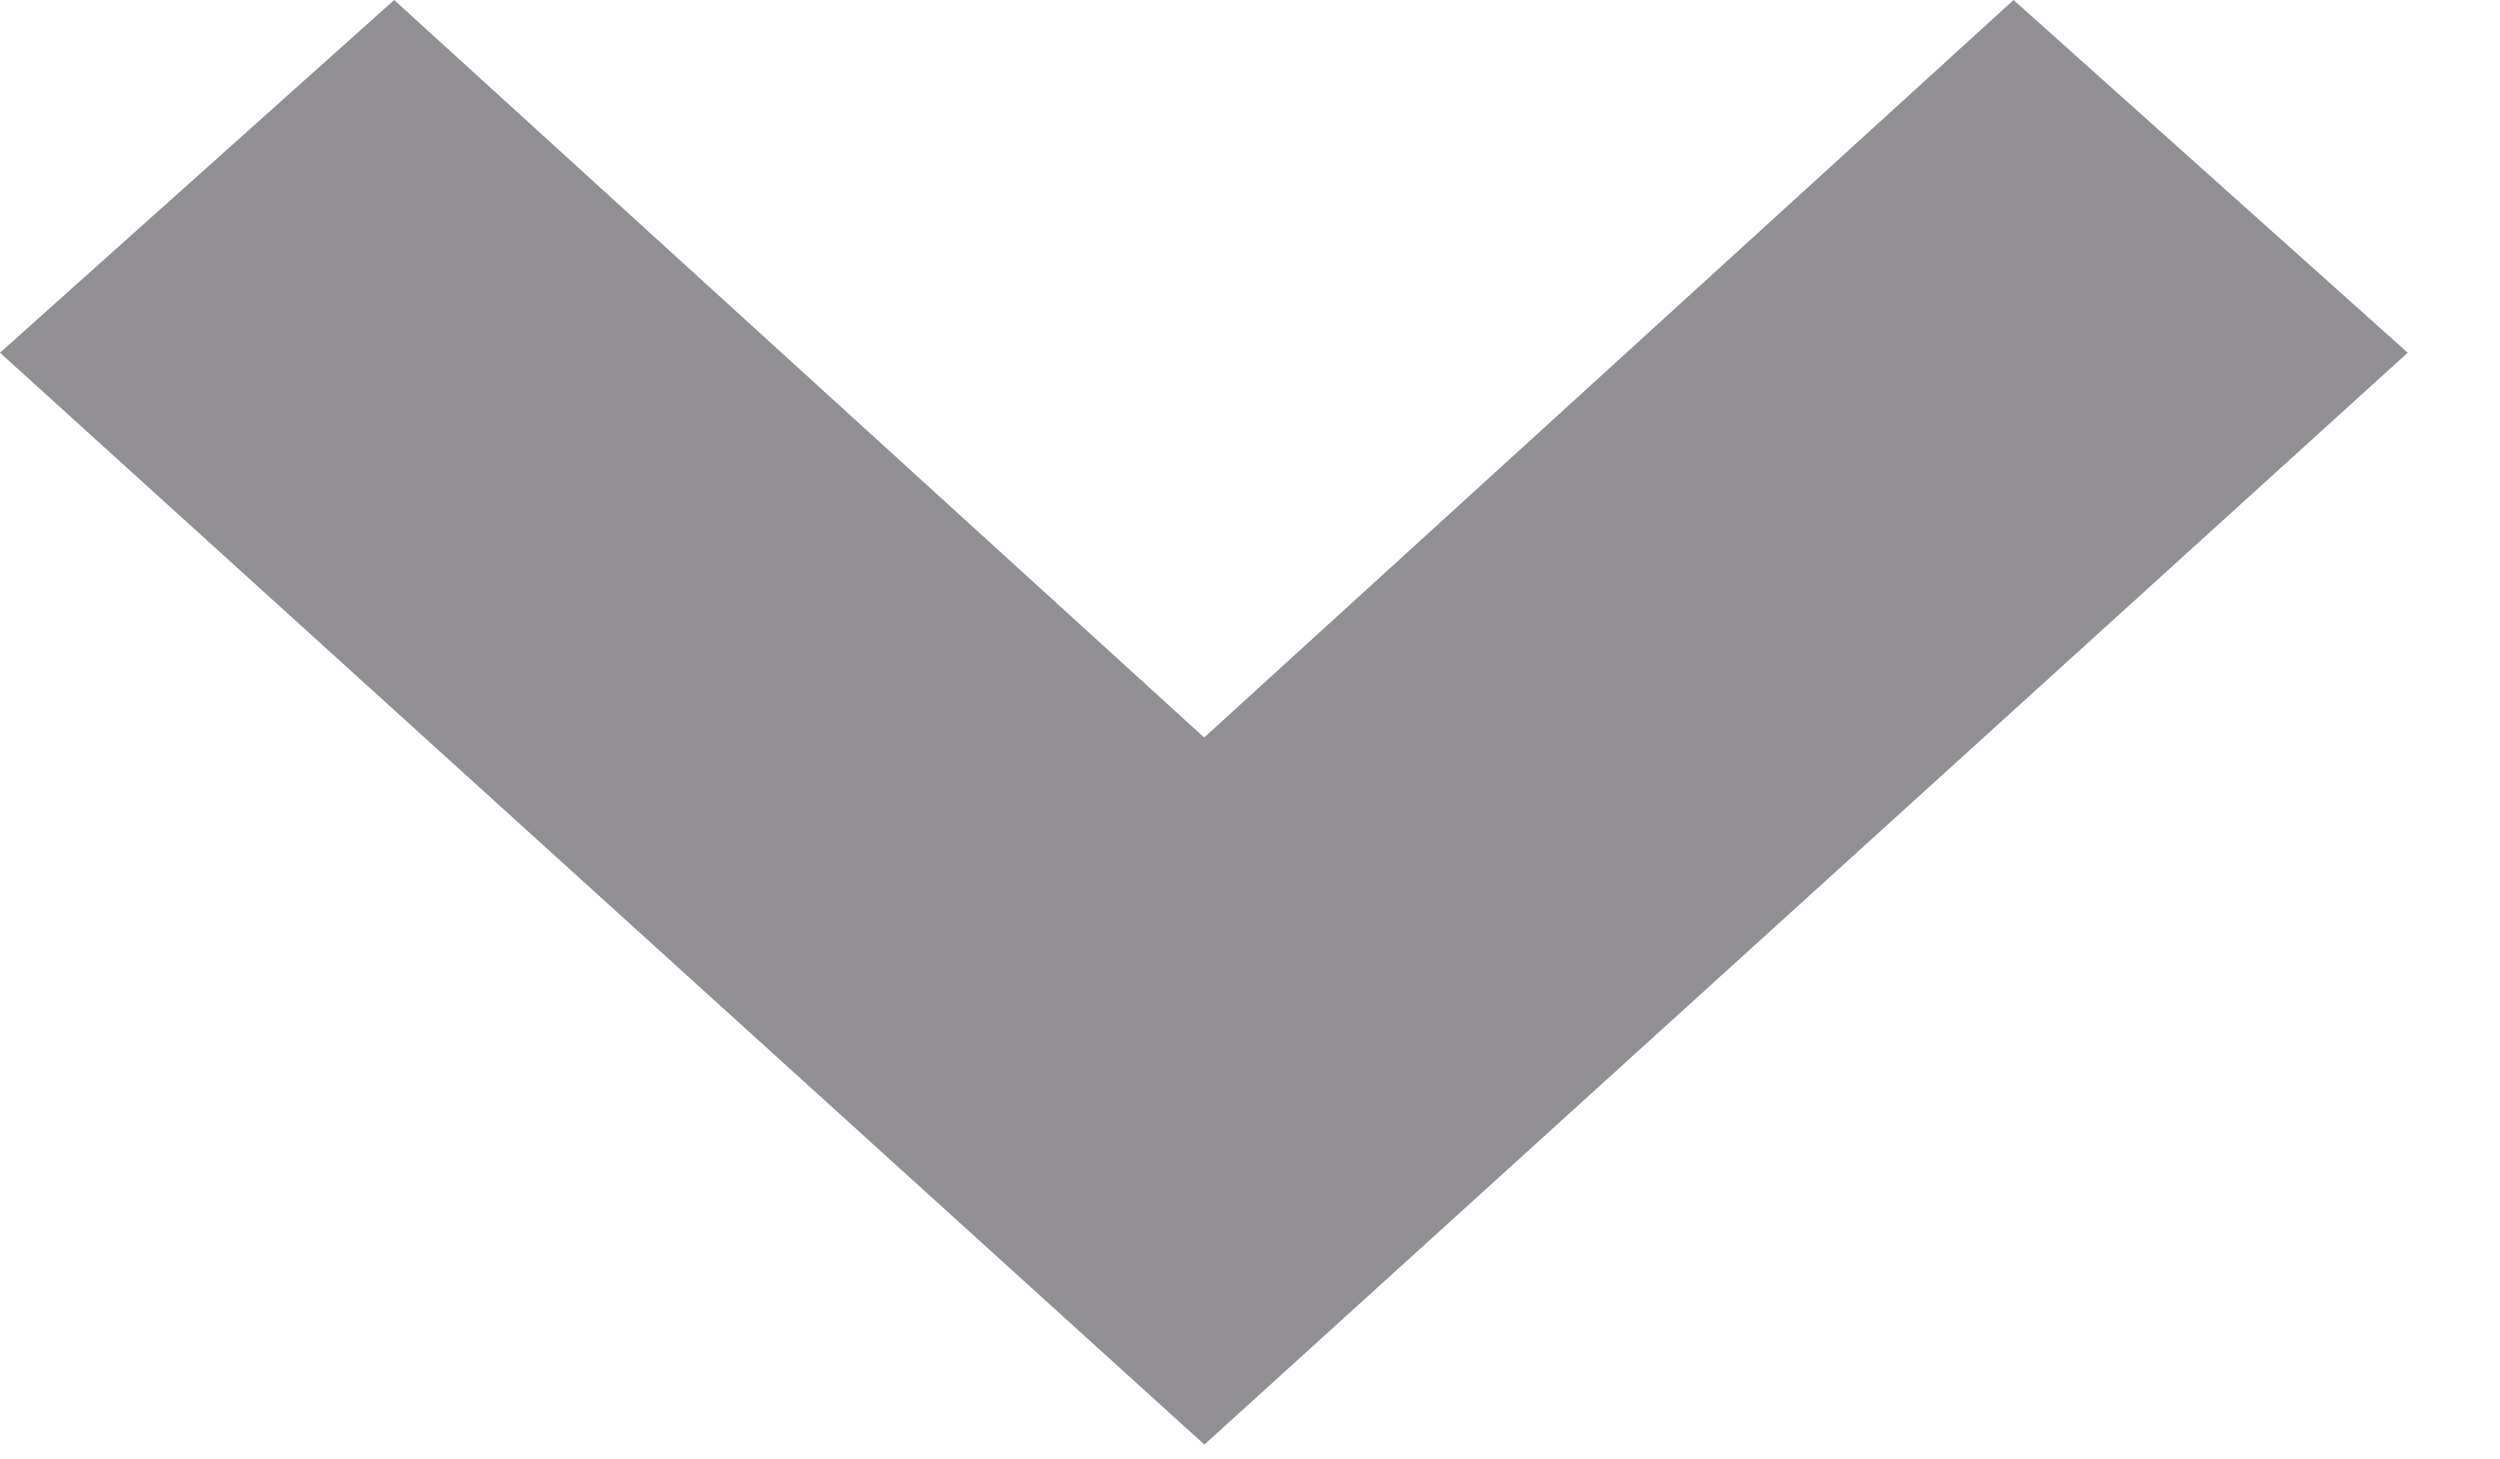
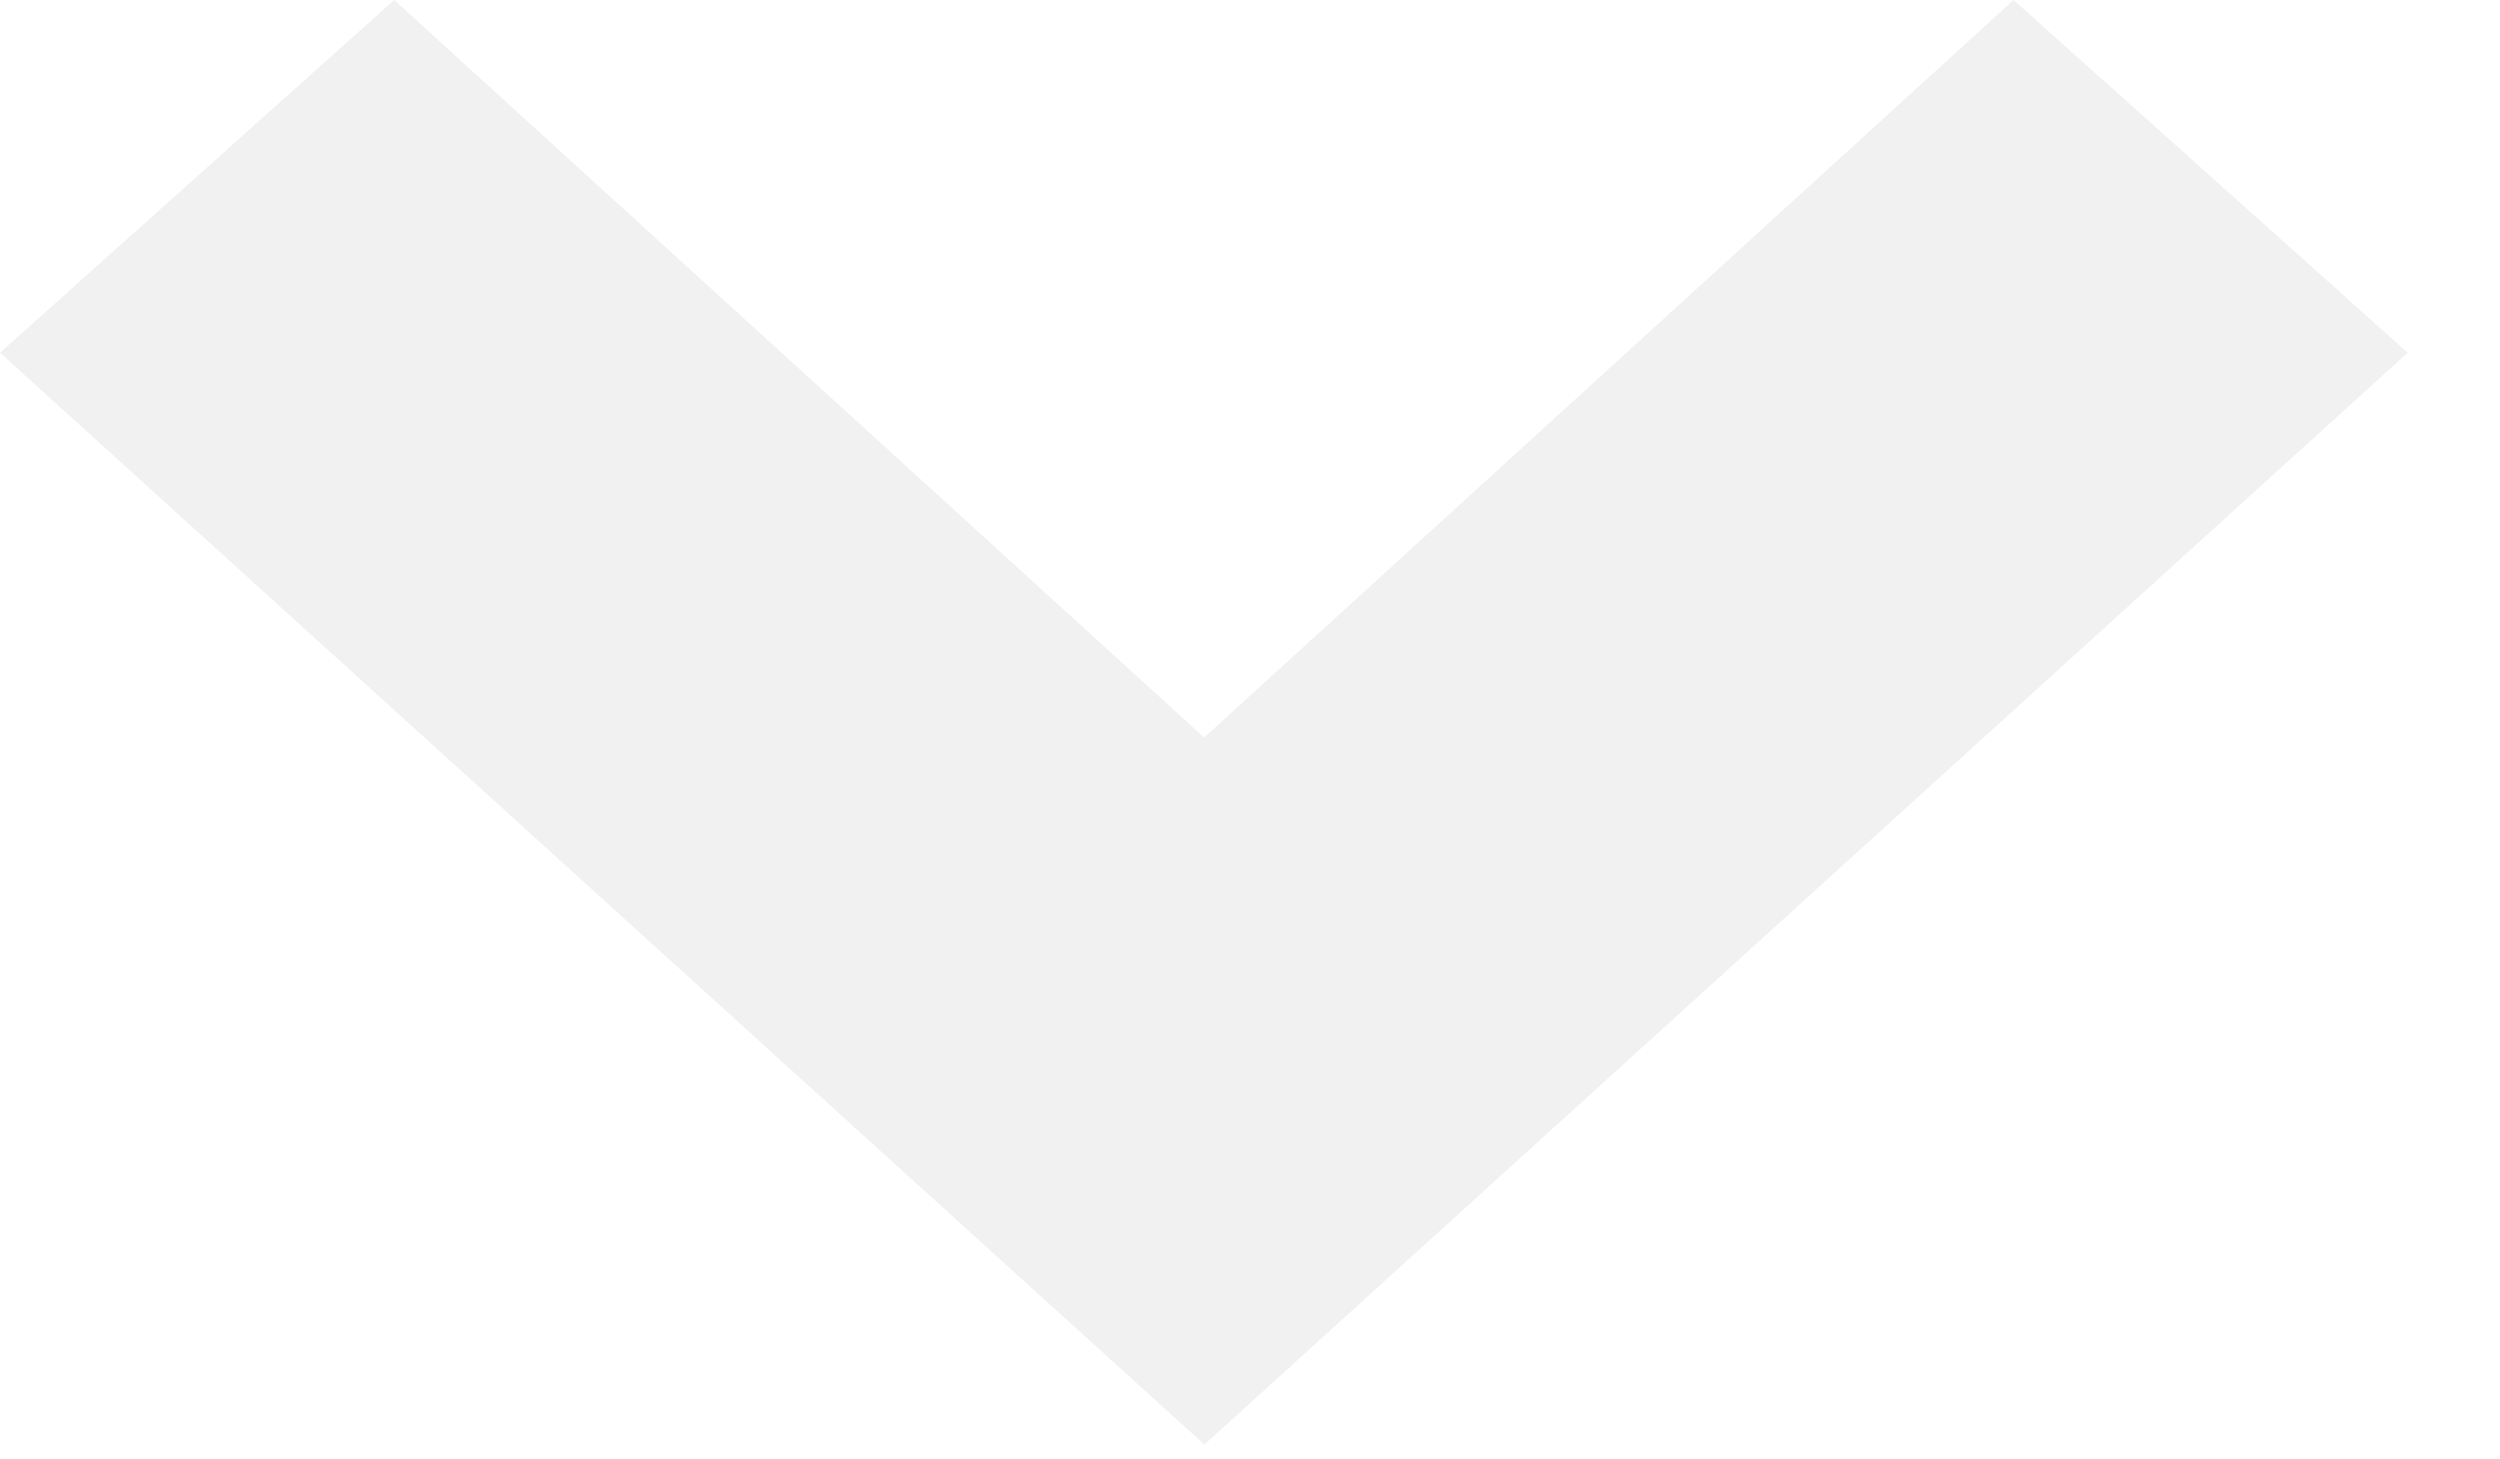
<svg xmlns="http://www.w3.org/2000/svg" width="12" height="7" viewBox="0 0 12 7" fill="none">
-   <path d="M11.557 1.693L9.665 0L5.78 3.54L1.892 0L4.87383e-08 1.693L5.781 6.934L11.557 1.693Z" fill="#928F94" />
+   <path d="M11.557 1.693L9.665 0L5.78 3.54L1.892 0L4.87383e-08 1.693L5.781 6.934L11.557 1.693Z" fill="#F1F1F1" />
</svg>
